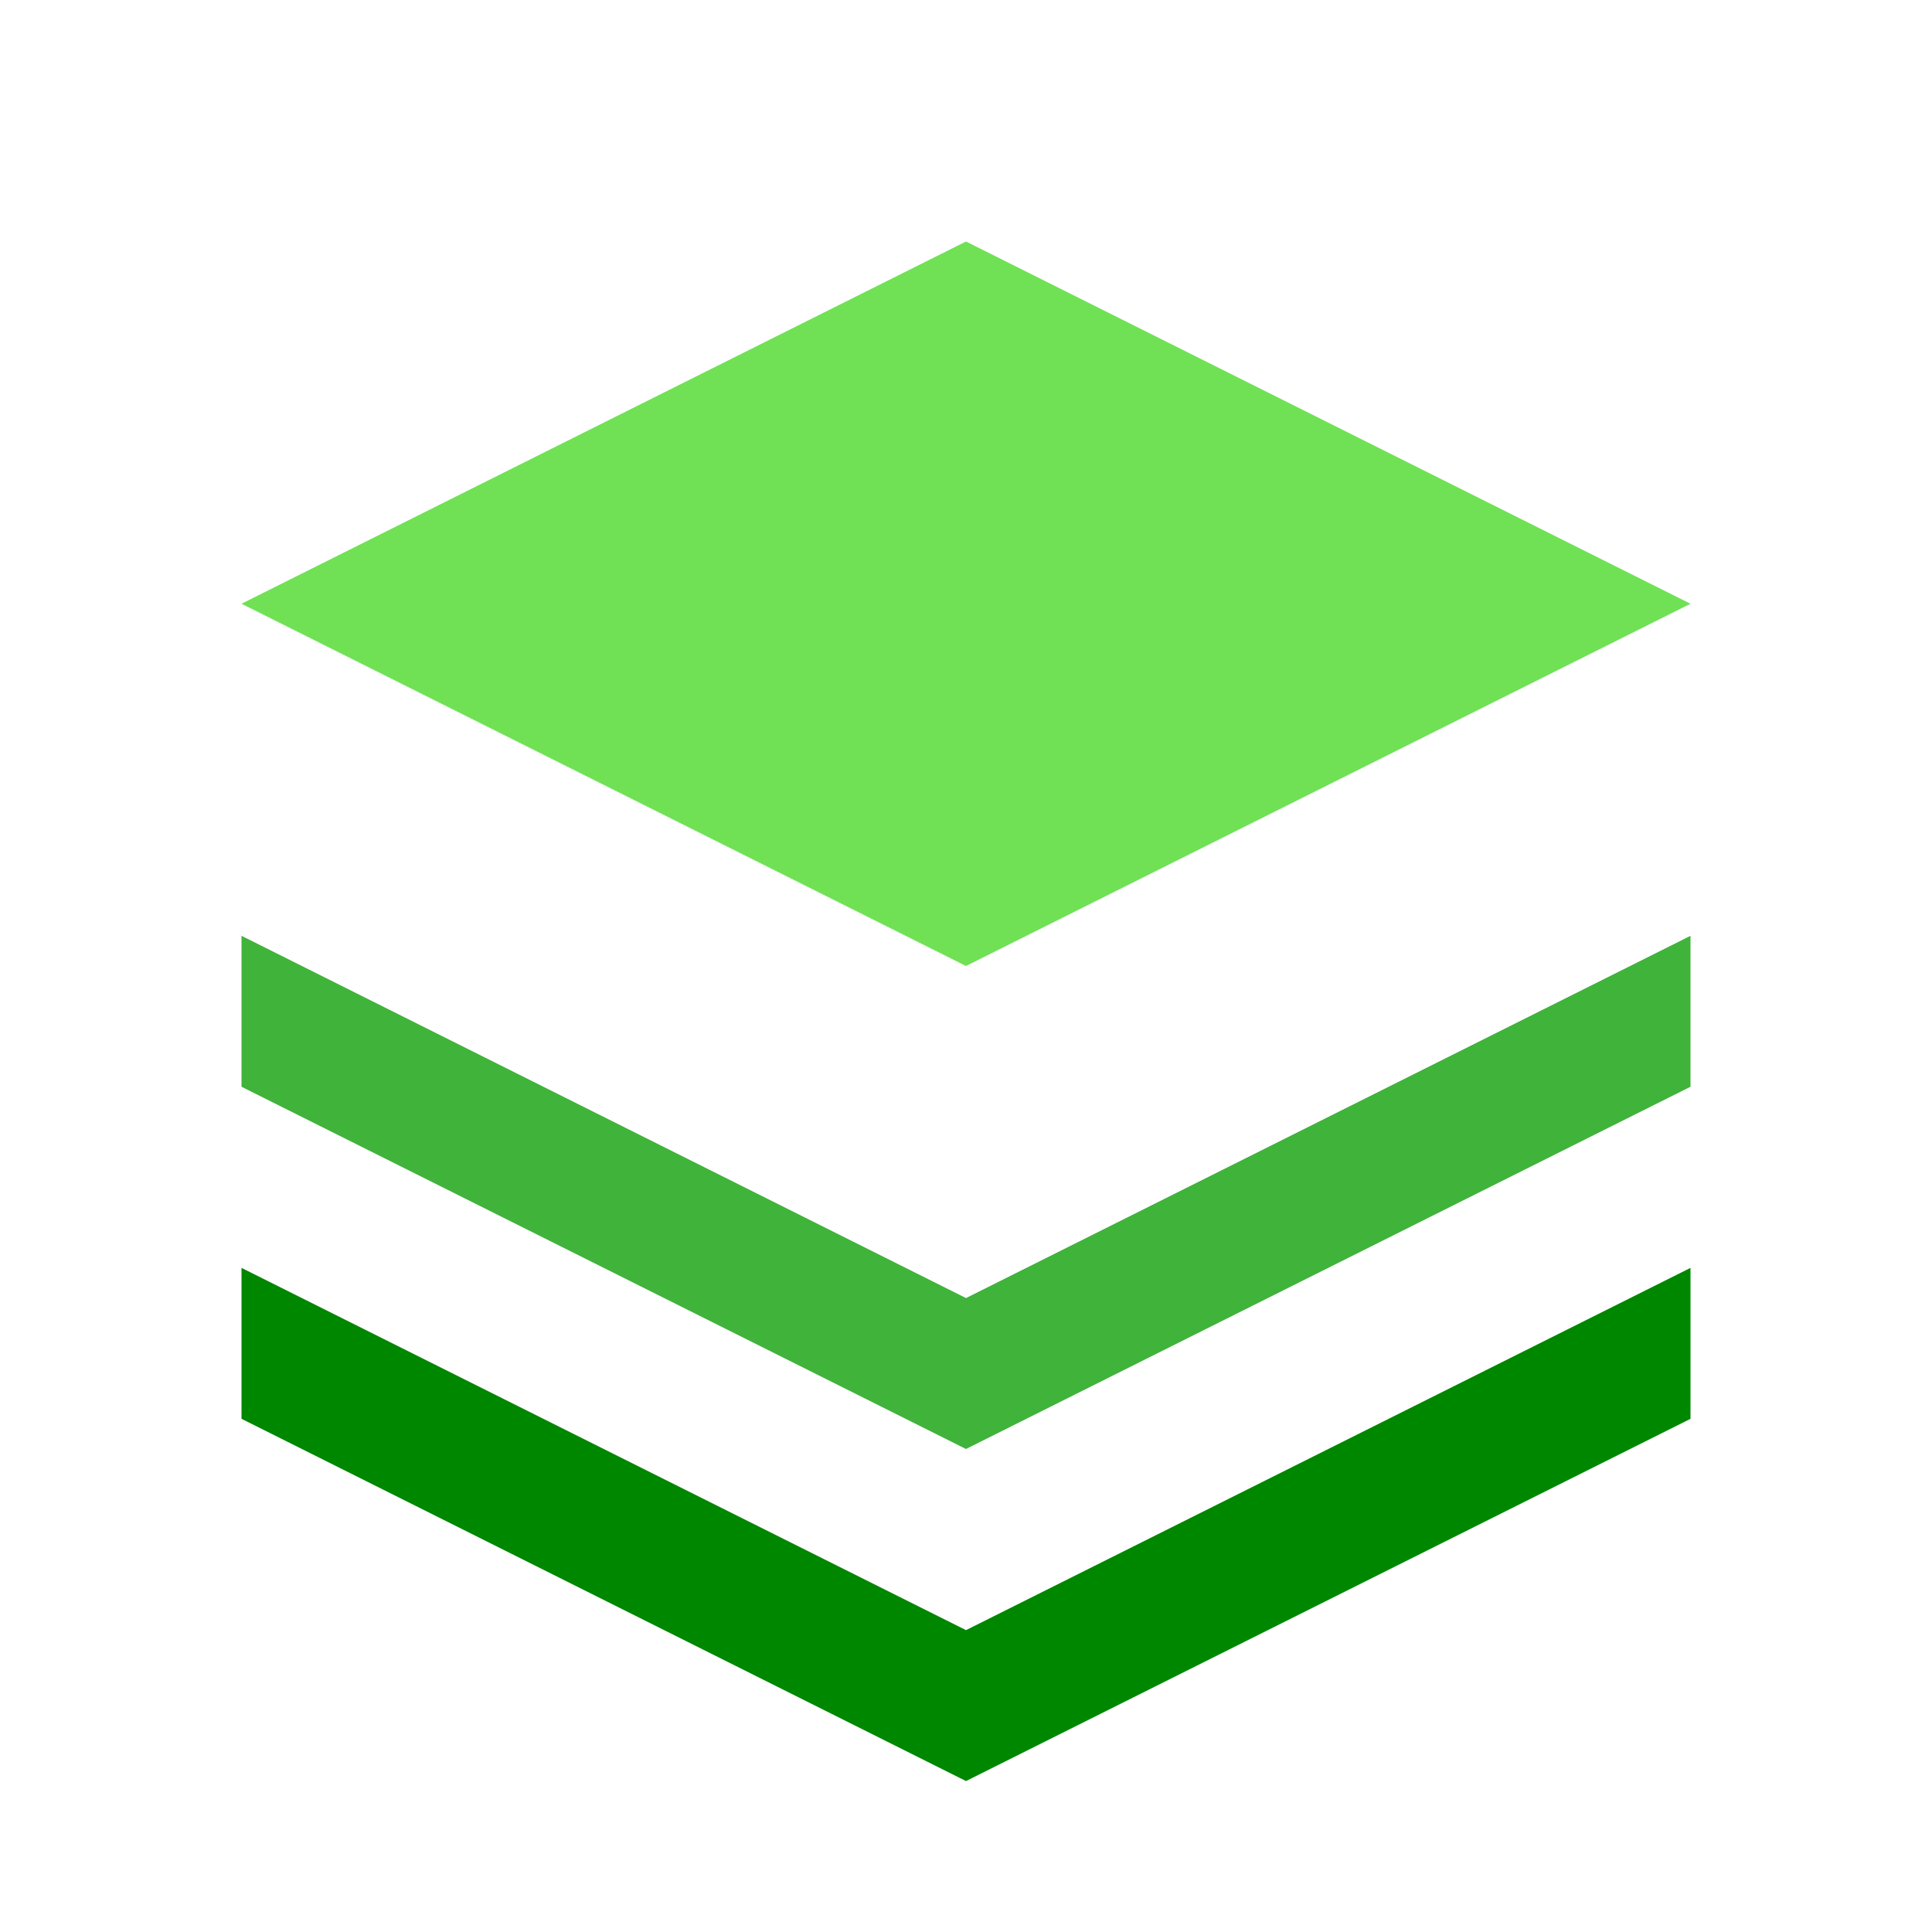
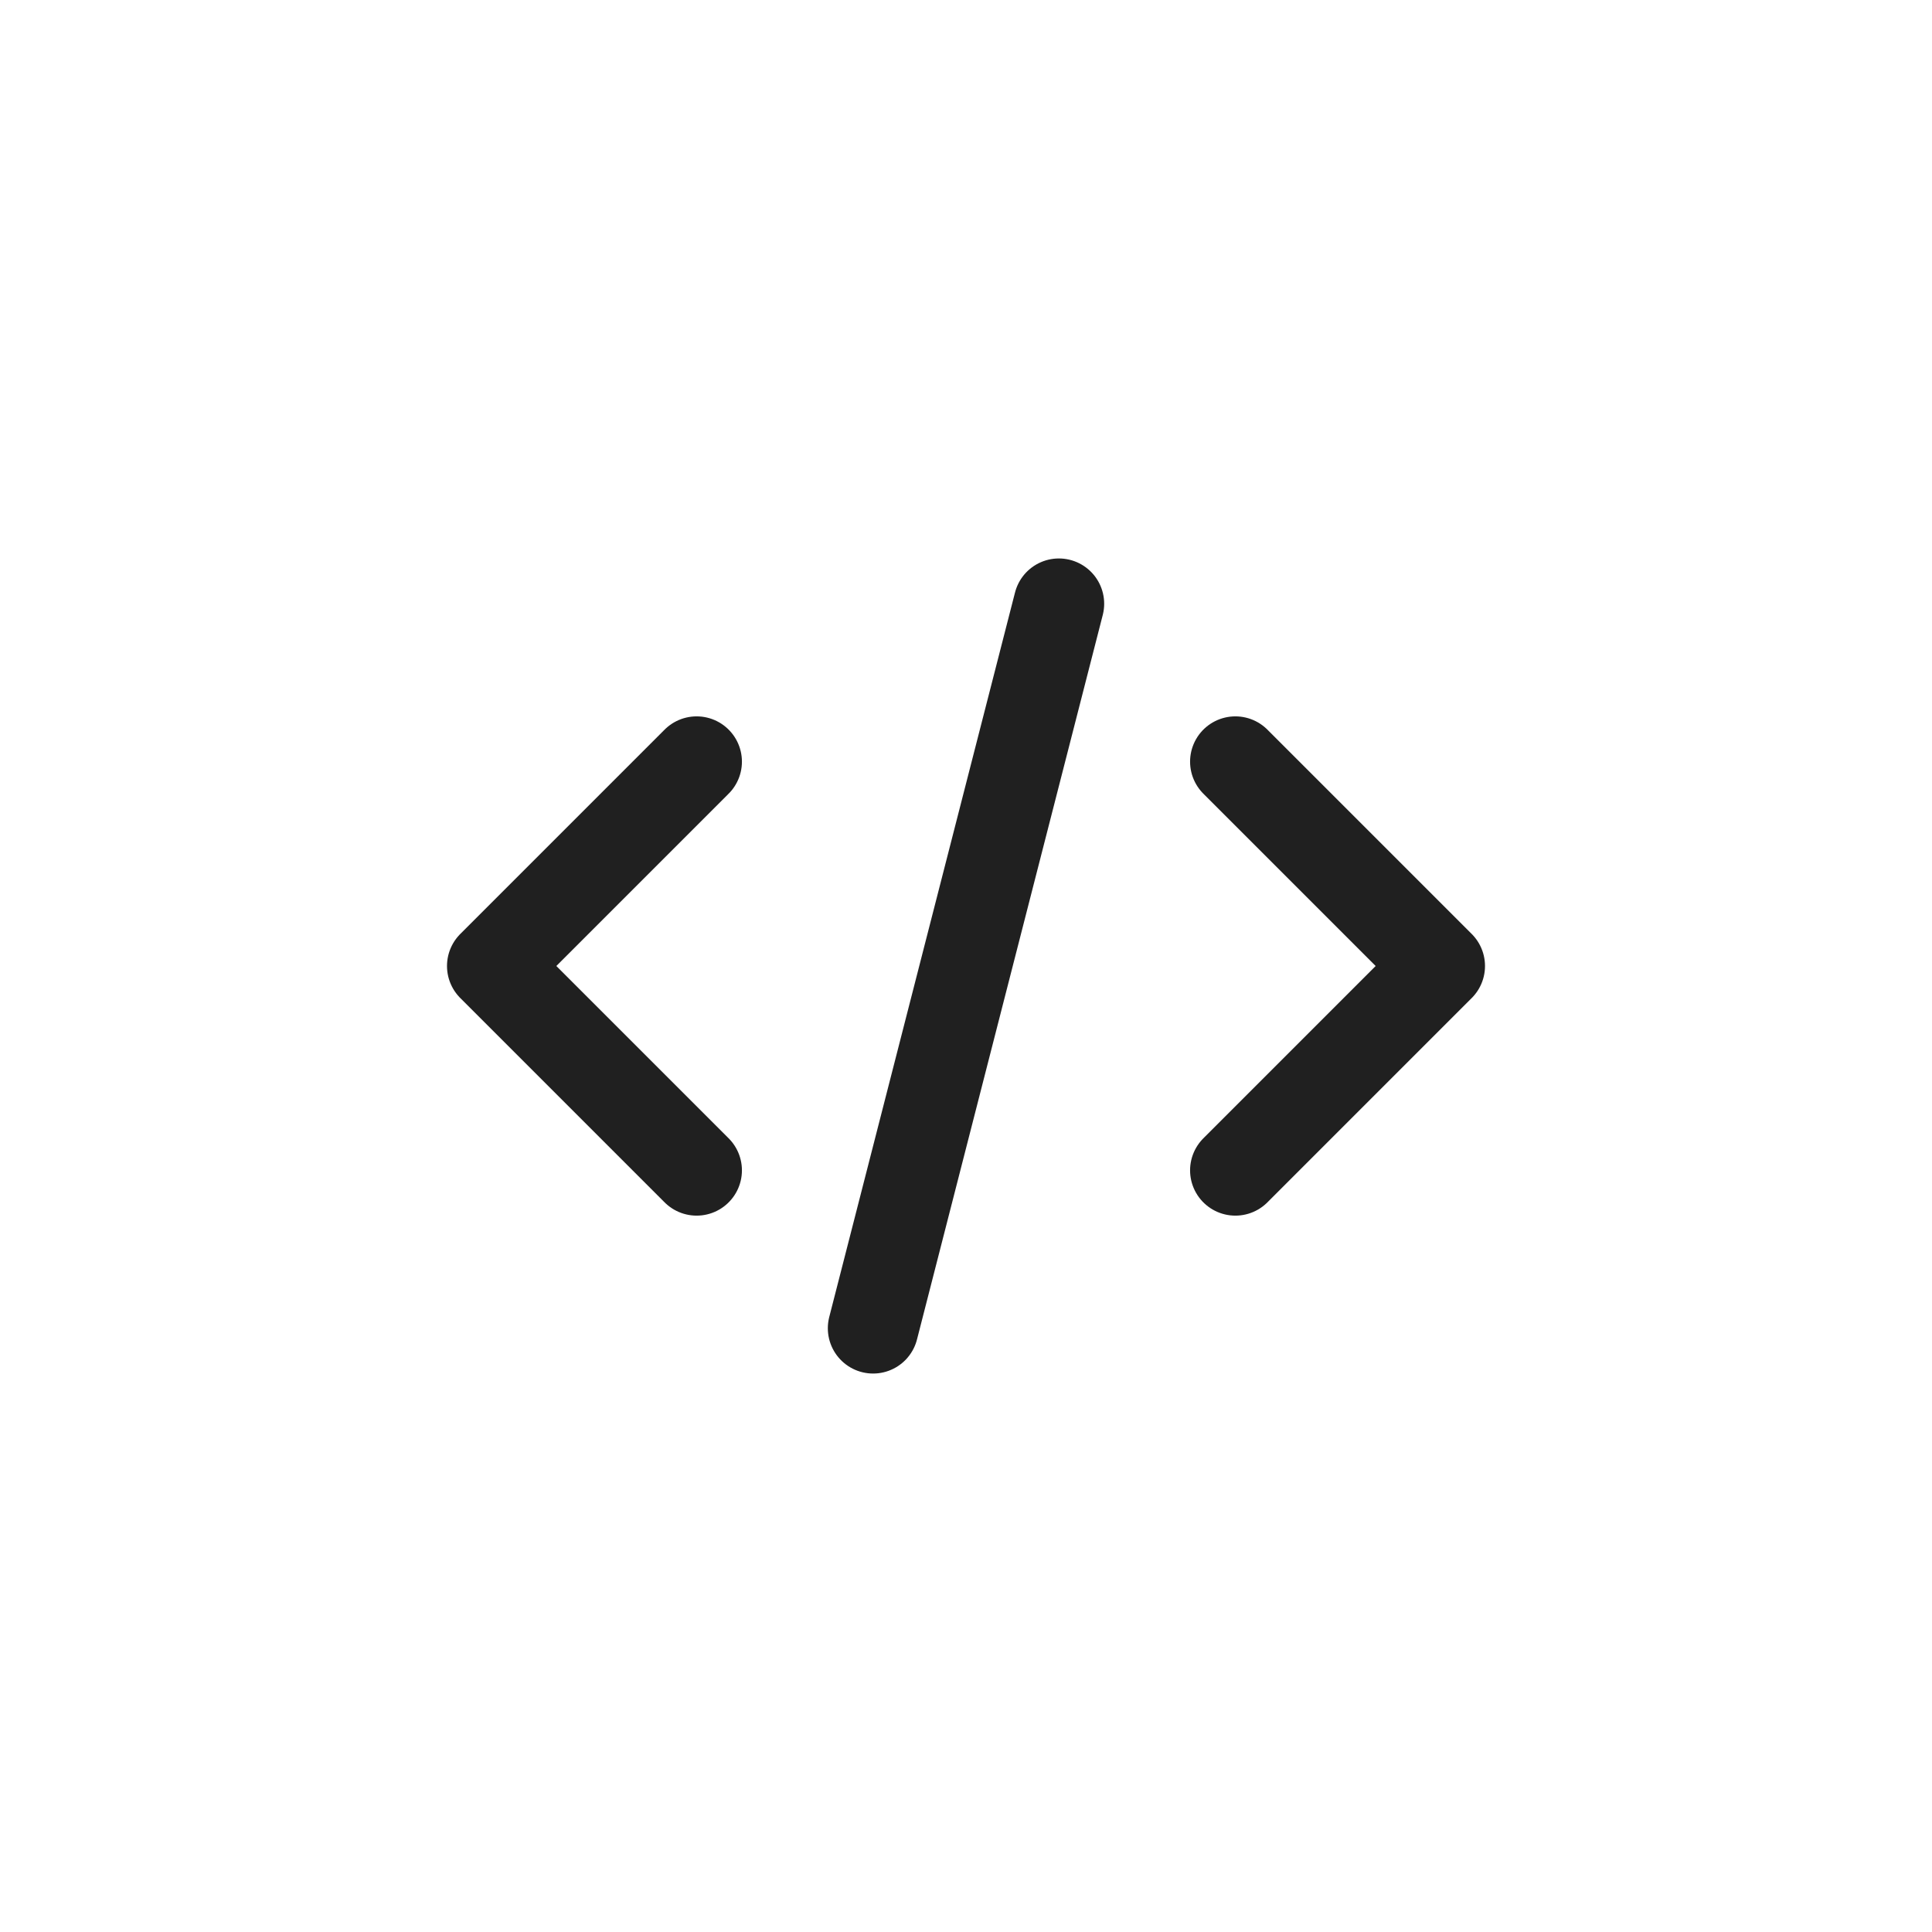
- <svg xmlns="http://www.w3.org/2000/svg" width="32" height="32" viewBox="0 0 32 32" fill="none">
-   <path d="M4 21 16 27l12-6v2.5L16 29.5 4 23.5V21Z" fill="#008700" />
-   <path d="M4 15.5 16 21.5l12-6V18L16 24 4 18v-2.5Z" fill="#3FB33A" />
-   <path d="M16 4 28 10 16 16 4 10 16 4Z" fill="#70E155" />
+ <svg xmlns="http://www.w3.org/2000/svg" width="32" height="32" viewBox="-5 -5 26 26" fill="none" stroke="#202020" stroke-width="1.219" stroke-linecap="round" stroke-linejoin="round">
+   <path d="M4.375 5.25L1.625 8L4.375 10.75M11.625 5.25L14.375 8L11.625 10.75" />
+   <path d="M9.25 3.125L6.75 12.875" />
</svg>
